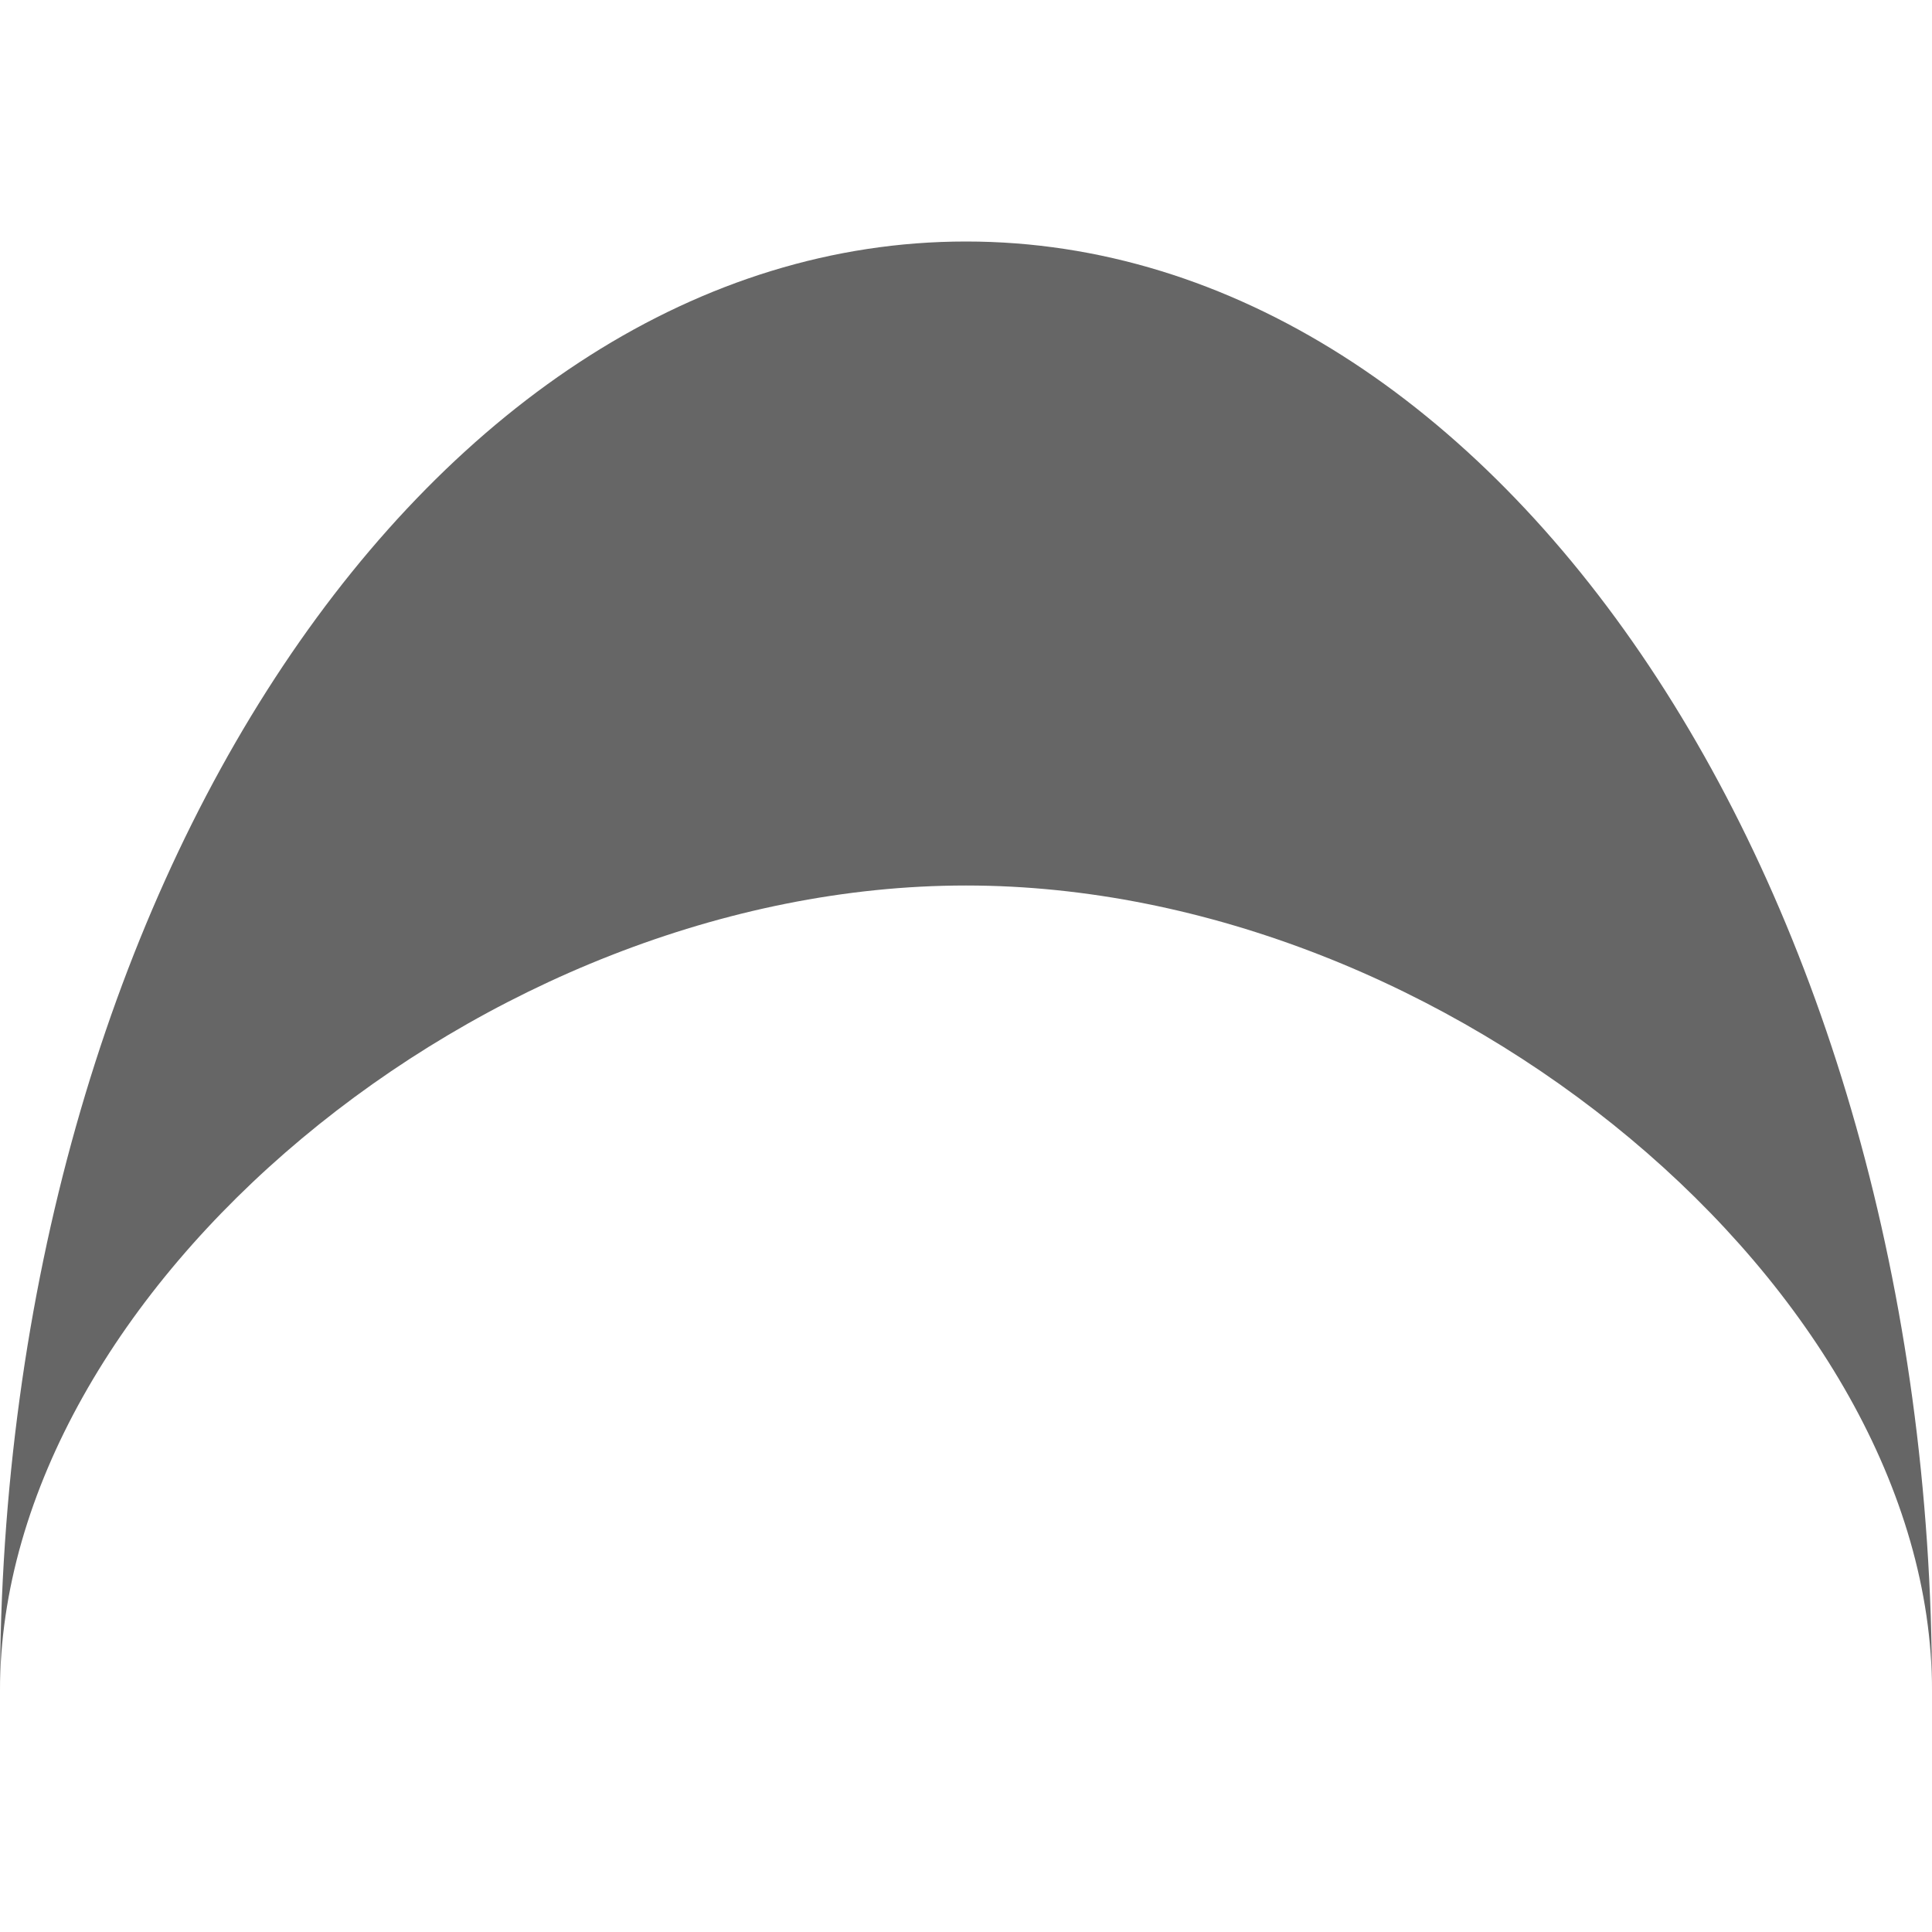
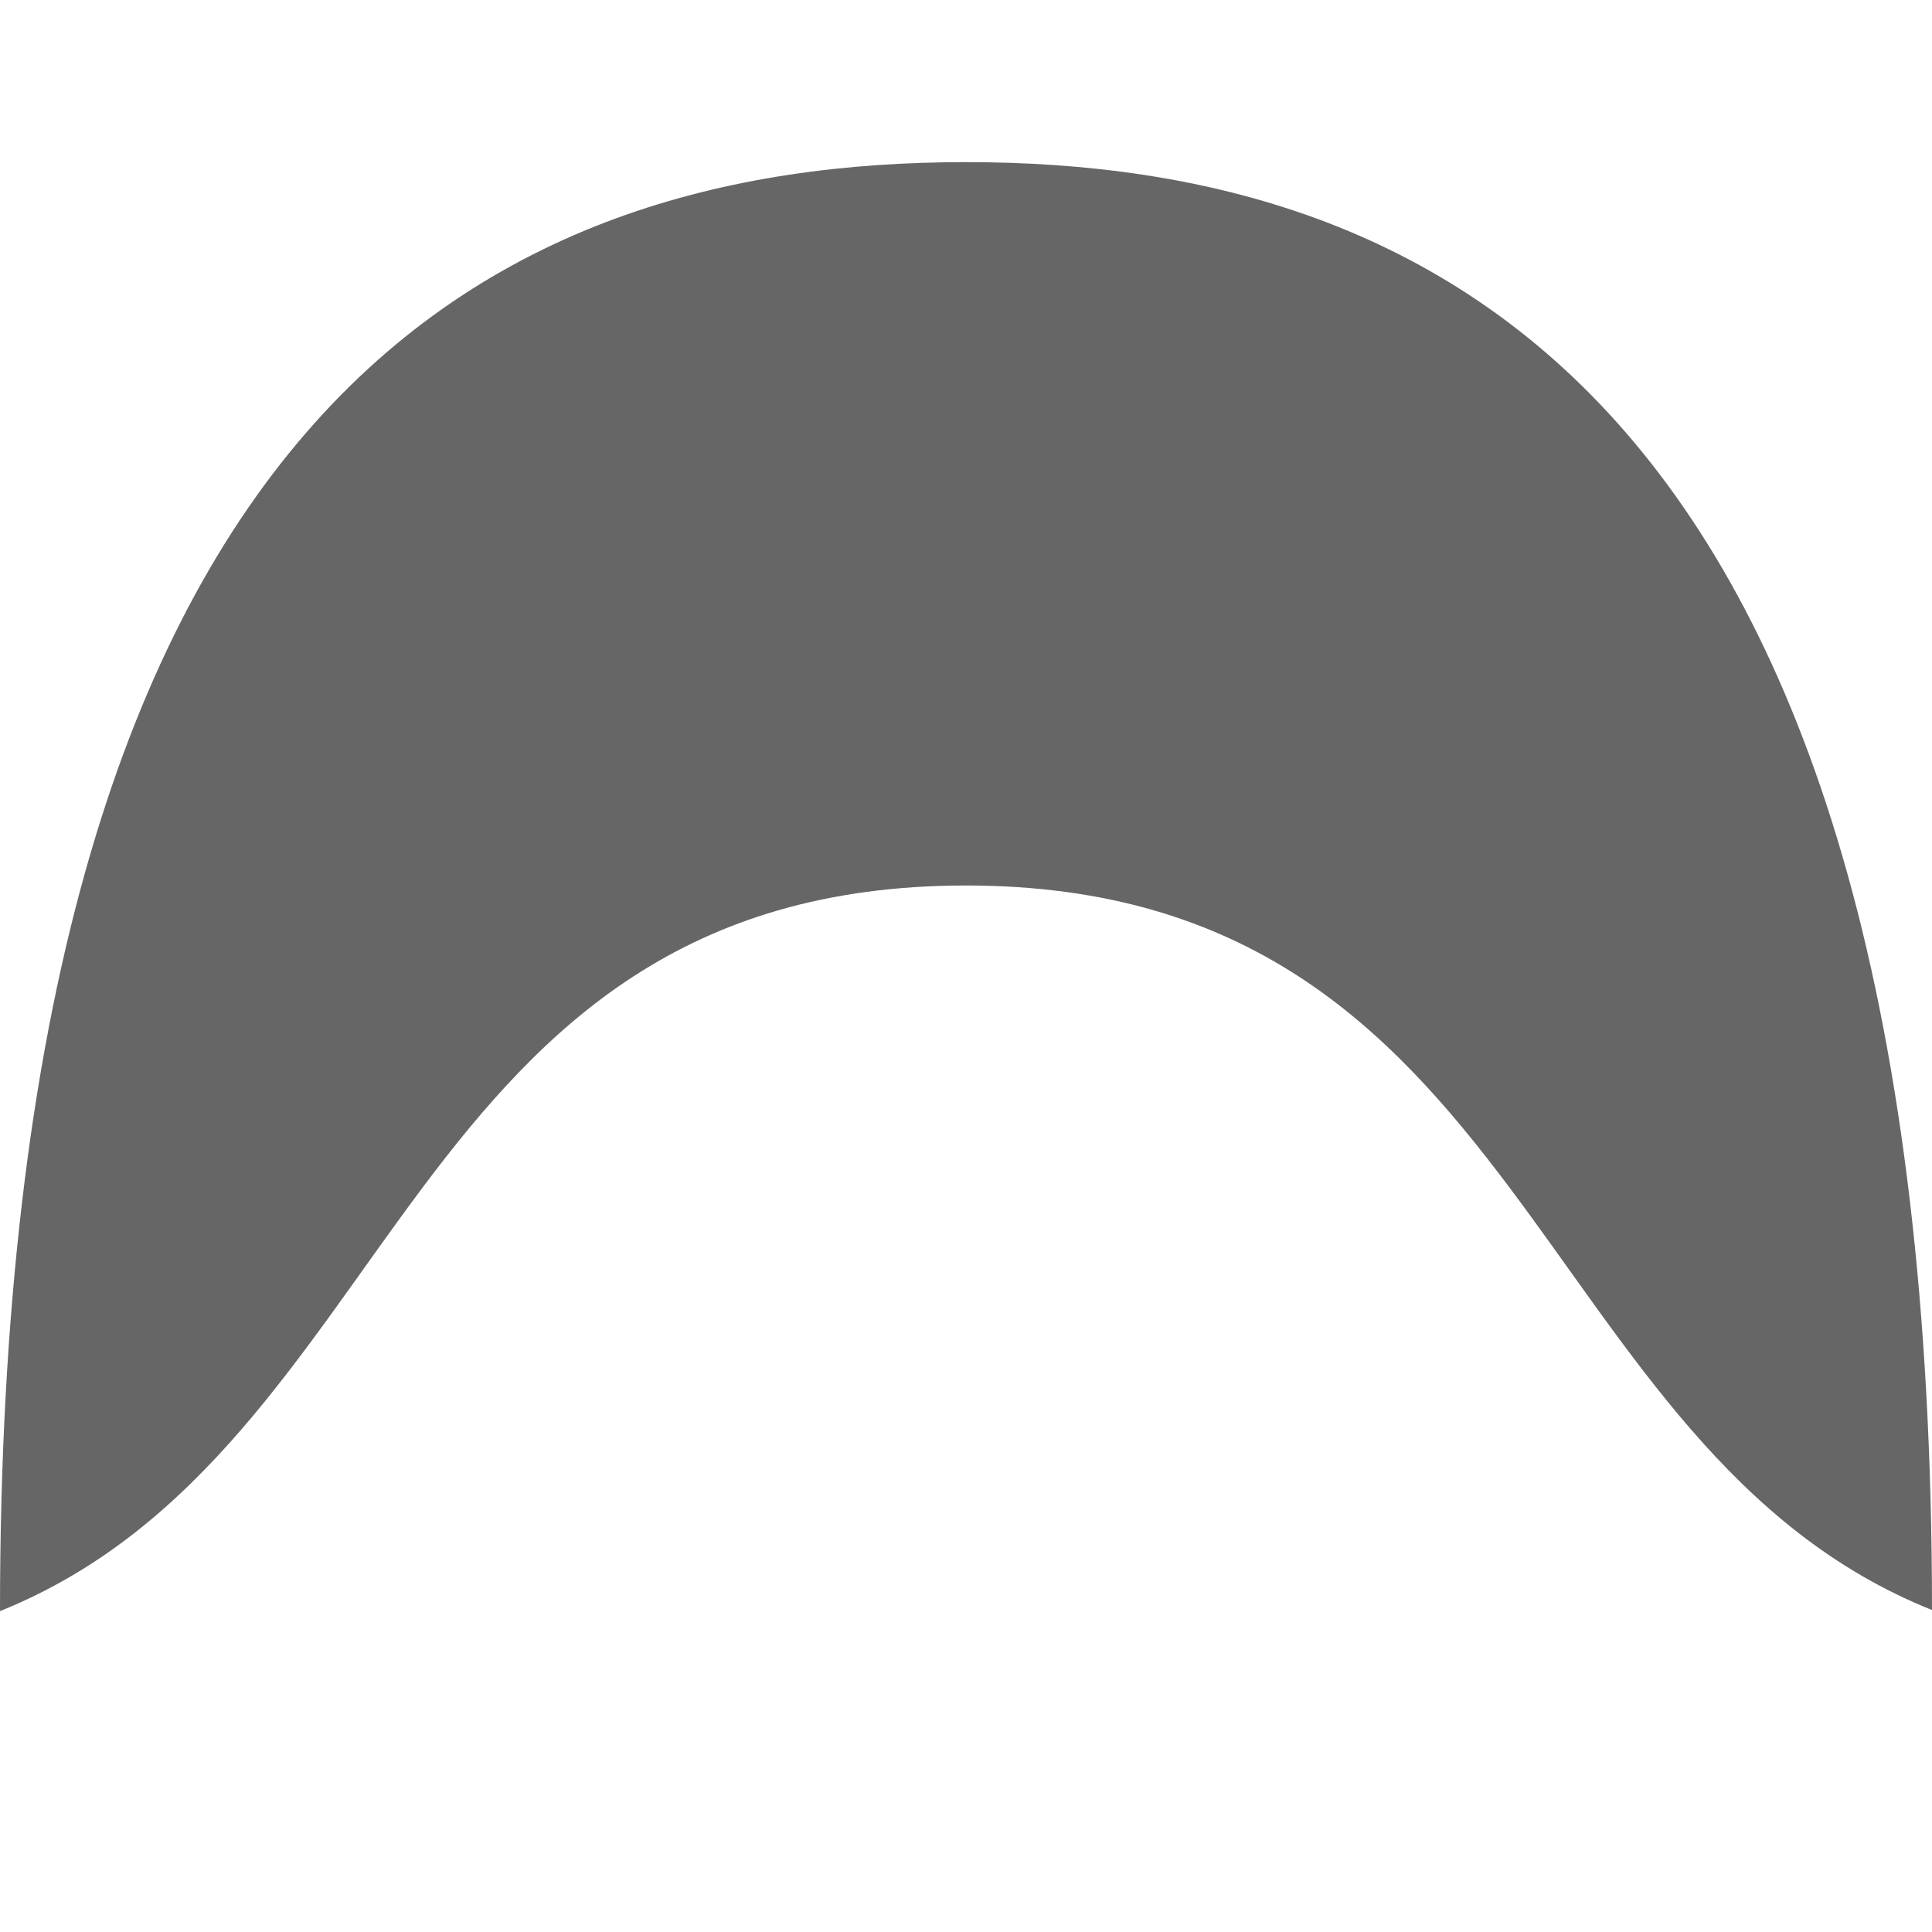
- <svg xmlns="http://www.w3.org/2000/svg" width="1em" height="1em" viewBox="0 0 12 9" fill="none">
-   <path d="M6 4C9 4 12 6.523 12 9C12 4.03 9.314 0 6 0C2.687 0 0 4.03 0 9C0 6.523 3 4 6 4Z" fill="#666666" />
+ <svg xmlns="http://www.w3.org/2000/svg" width="1em" height="1em" viewBox="0 0 12 10" fill="none">
+   <path d="M6 4.5C9.5 4.5 9.5 8 12 9C12 1.5 8.939 0.007 6 0.007C3.061 0.007 0 1.5 0 9.007C2.5 8 2.5 4.5 6 4.5Z" fill="#666666" />
</svg>
